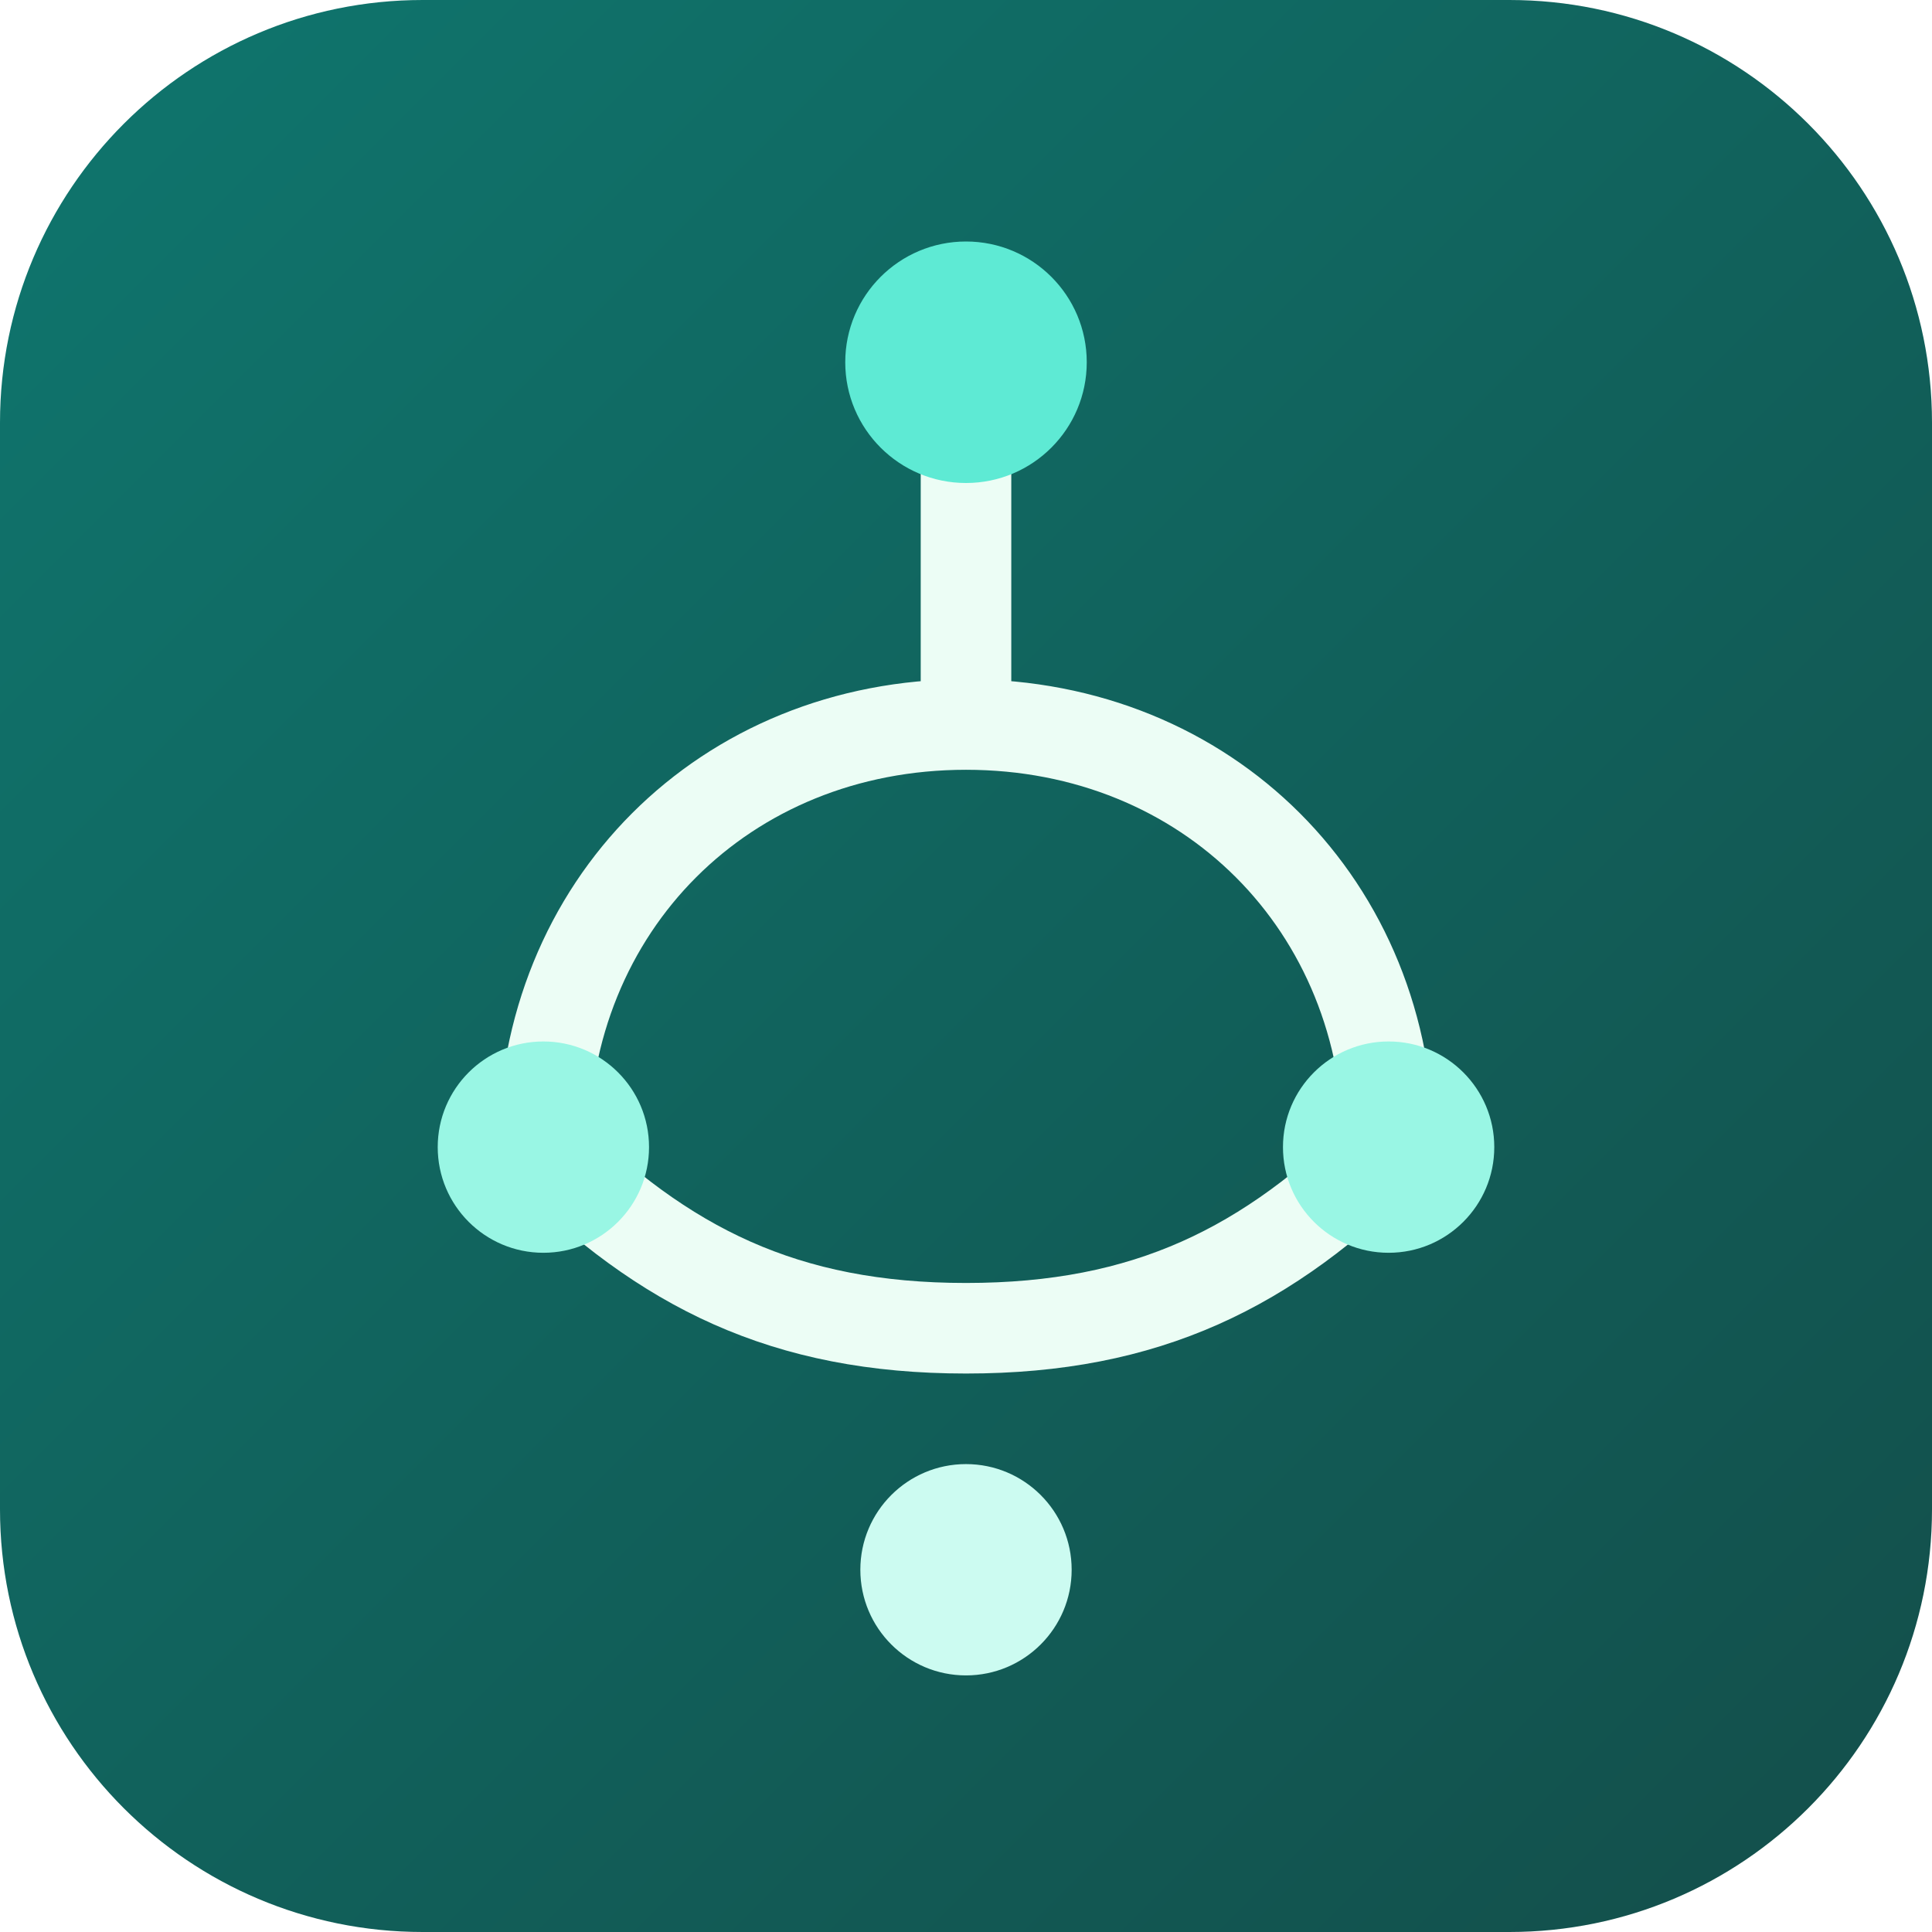
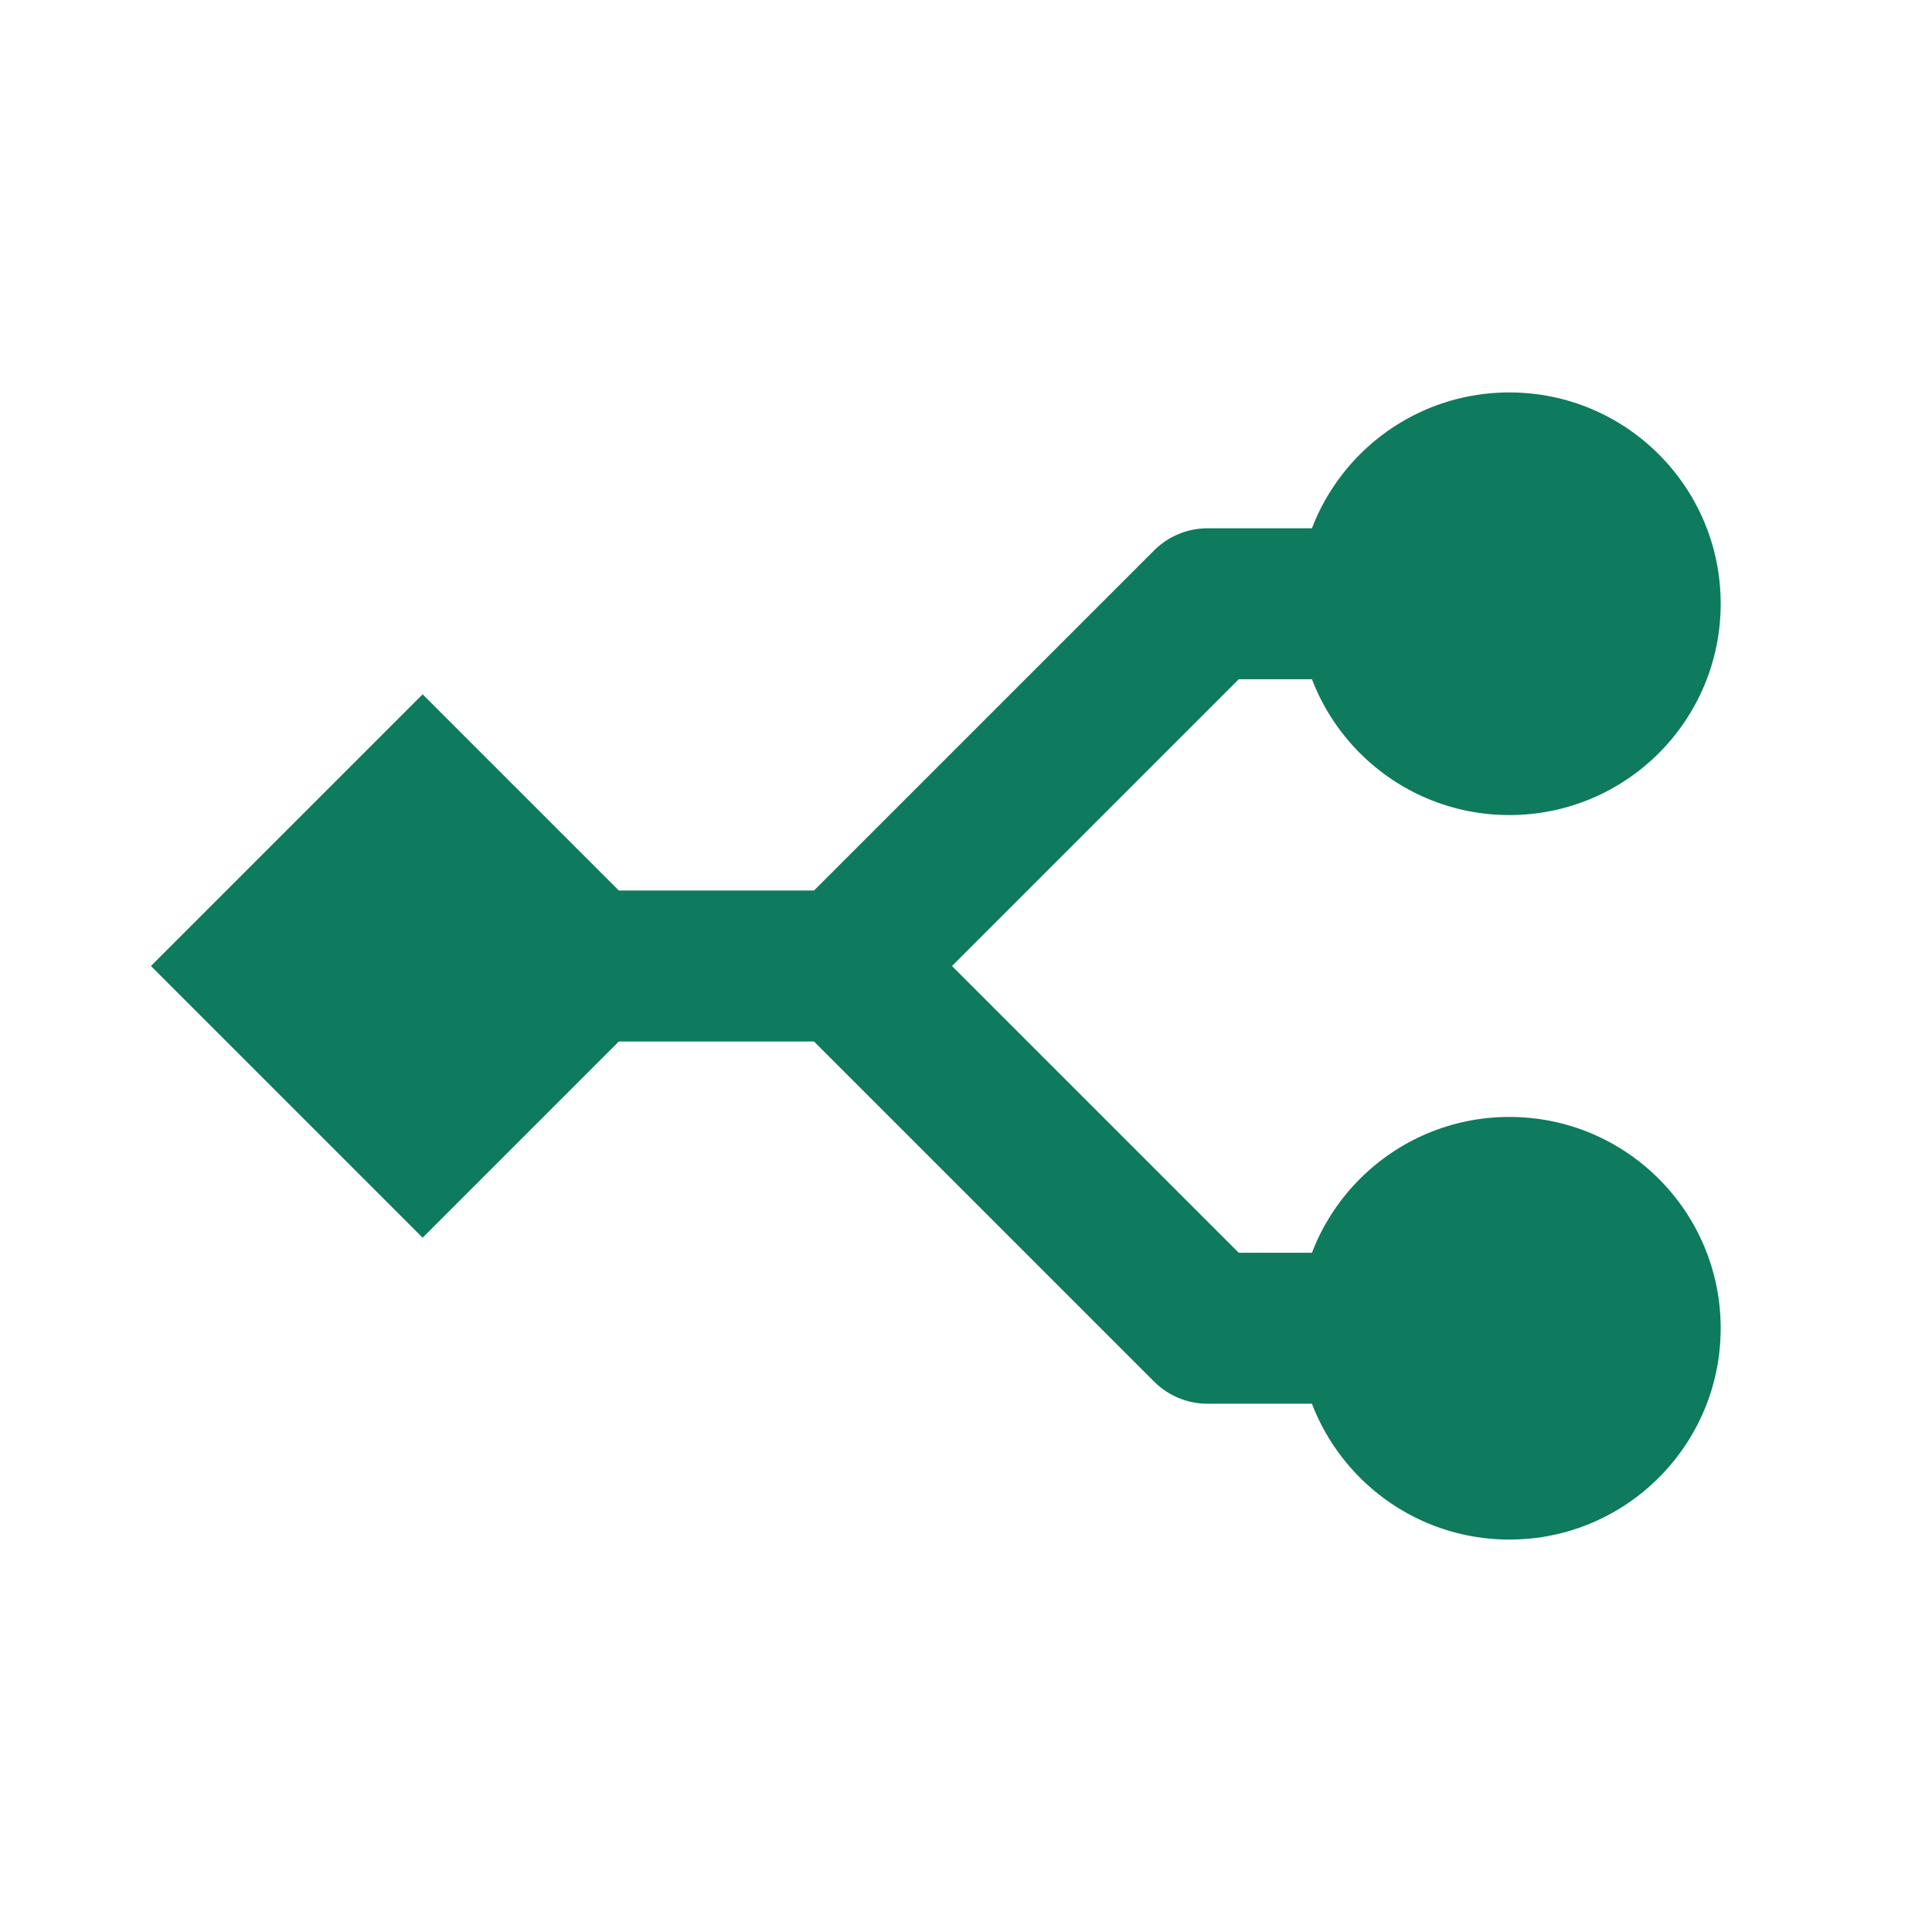
- <svg xmlns="http://www.w3.org/2000/svg" viewBox="0 0 64 64" role="img" aria-label="Branches">
-   <defs>
-     <linearGradient id="bg" x1="0%" y1="0%" x2="100%" y2="100%">
-       <stop offset="0%" style="stop-color:#0f766e" />
-       <stop offset="100%" style="stop-color:#134e4a" />
-     </linearGradient>
-   </defs>
-   <rect width="64" height="64" rx="14" fill="url(#bg)" />
-   <path fill="none" stroke="#ecfdf5" stroke-width="3" stroke-linecap="round" stroke-linejoin="round" d="M32 12v12M32 24c-8 0-14 6-14 14M32 24c8 0 14 6 14 14M18 38c4 4 8 6 14 6s10-2 14-6" />
-   <circle cx="32" cy="12" r="4" fill="#5eead4" />
-   <circle cx="18" cy="38" r="3.5" fill="#99f6e4" />
-   <circle cx="46" cy="38" r="3.5" fill="#99f6e4" />
-   <circle cx="32" cy="52" r="3.5" fill="#ccfbf1" />
+ <svg xmlns="http://www.w3.org/2000/svg" viewBox="0 0 32 32" fill="none" role="img" aria-label="Branch Hub">
+   <style>
+     svg { color: #0E7A5E; }
+     @media (prefers-color-scheme: dark) { svg { color: #3FBF94; } }
+   </style>
+   <path d="M7 16H14L20 10H25M14 16L20 22H25" stroke="currentColor" stroke-width="2.5" stroke-linecap="round" stroke-linejoin="round" />
+   <path d="M7 11.5L11.5 16L7 20.5L2.5 16Z" fill="currentColor" />
+   <circle cx="25" cy="10" r="3.5" fill="currentColor" />
+   <circle cx="25" cy="22" r="3.5" fill="currentColor" />
</svg>
